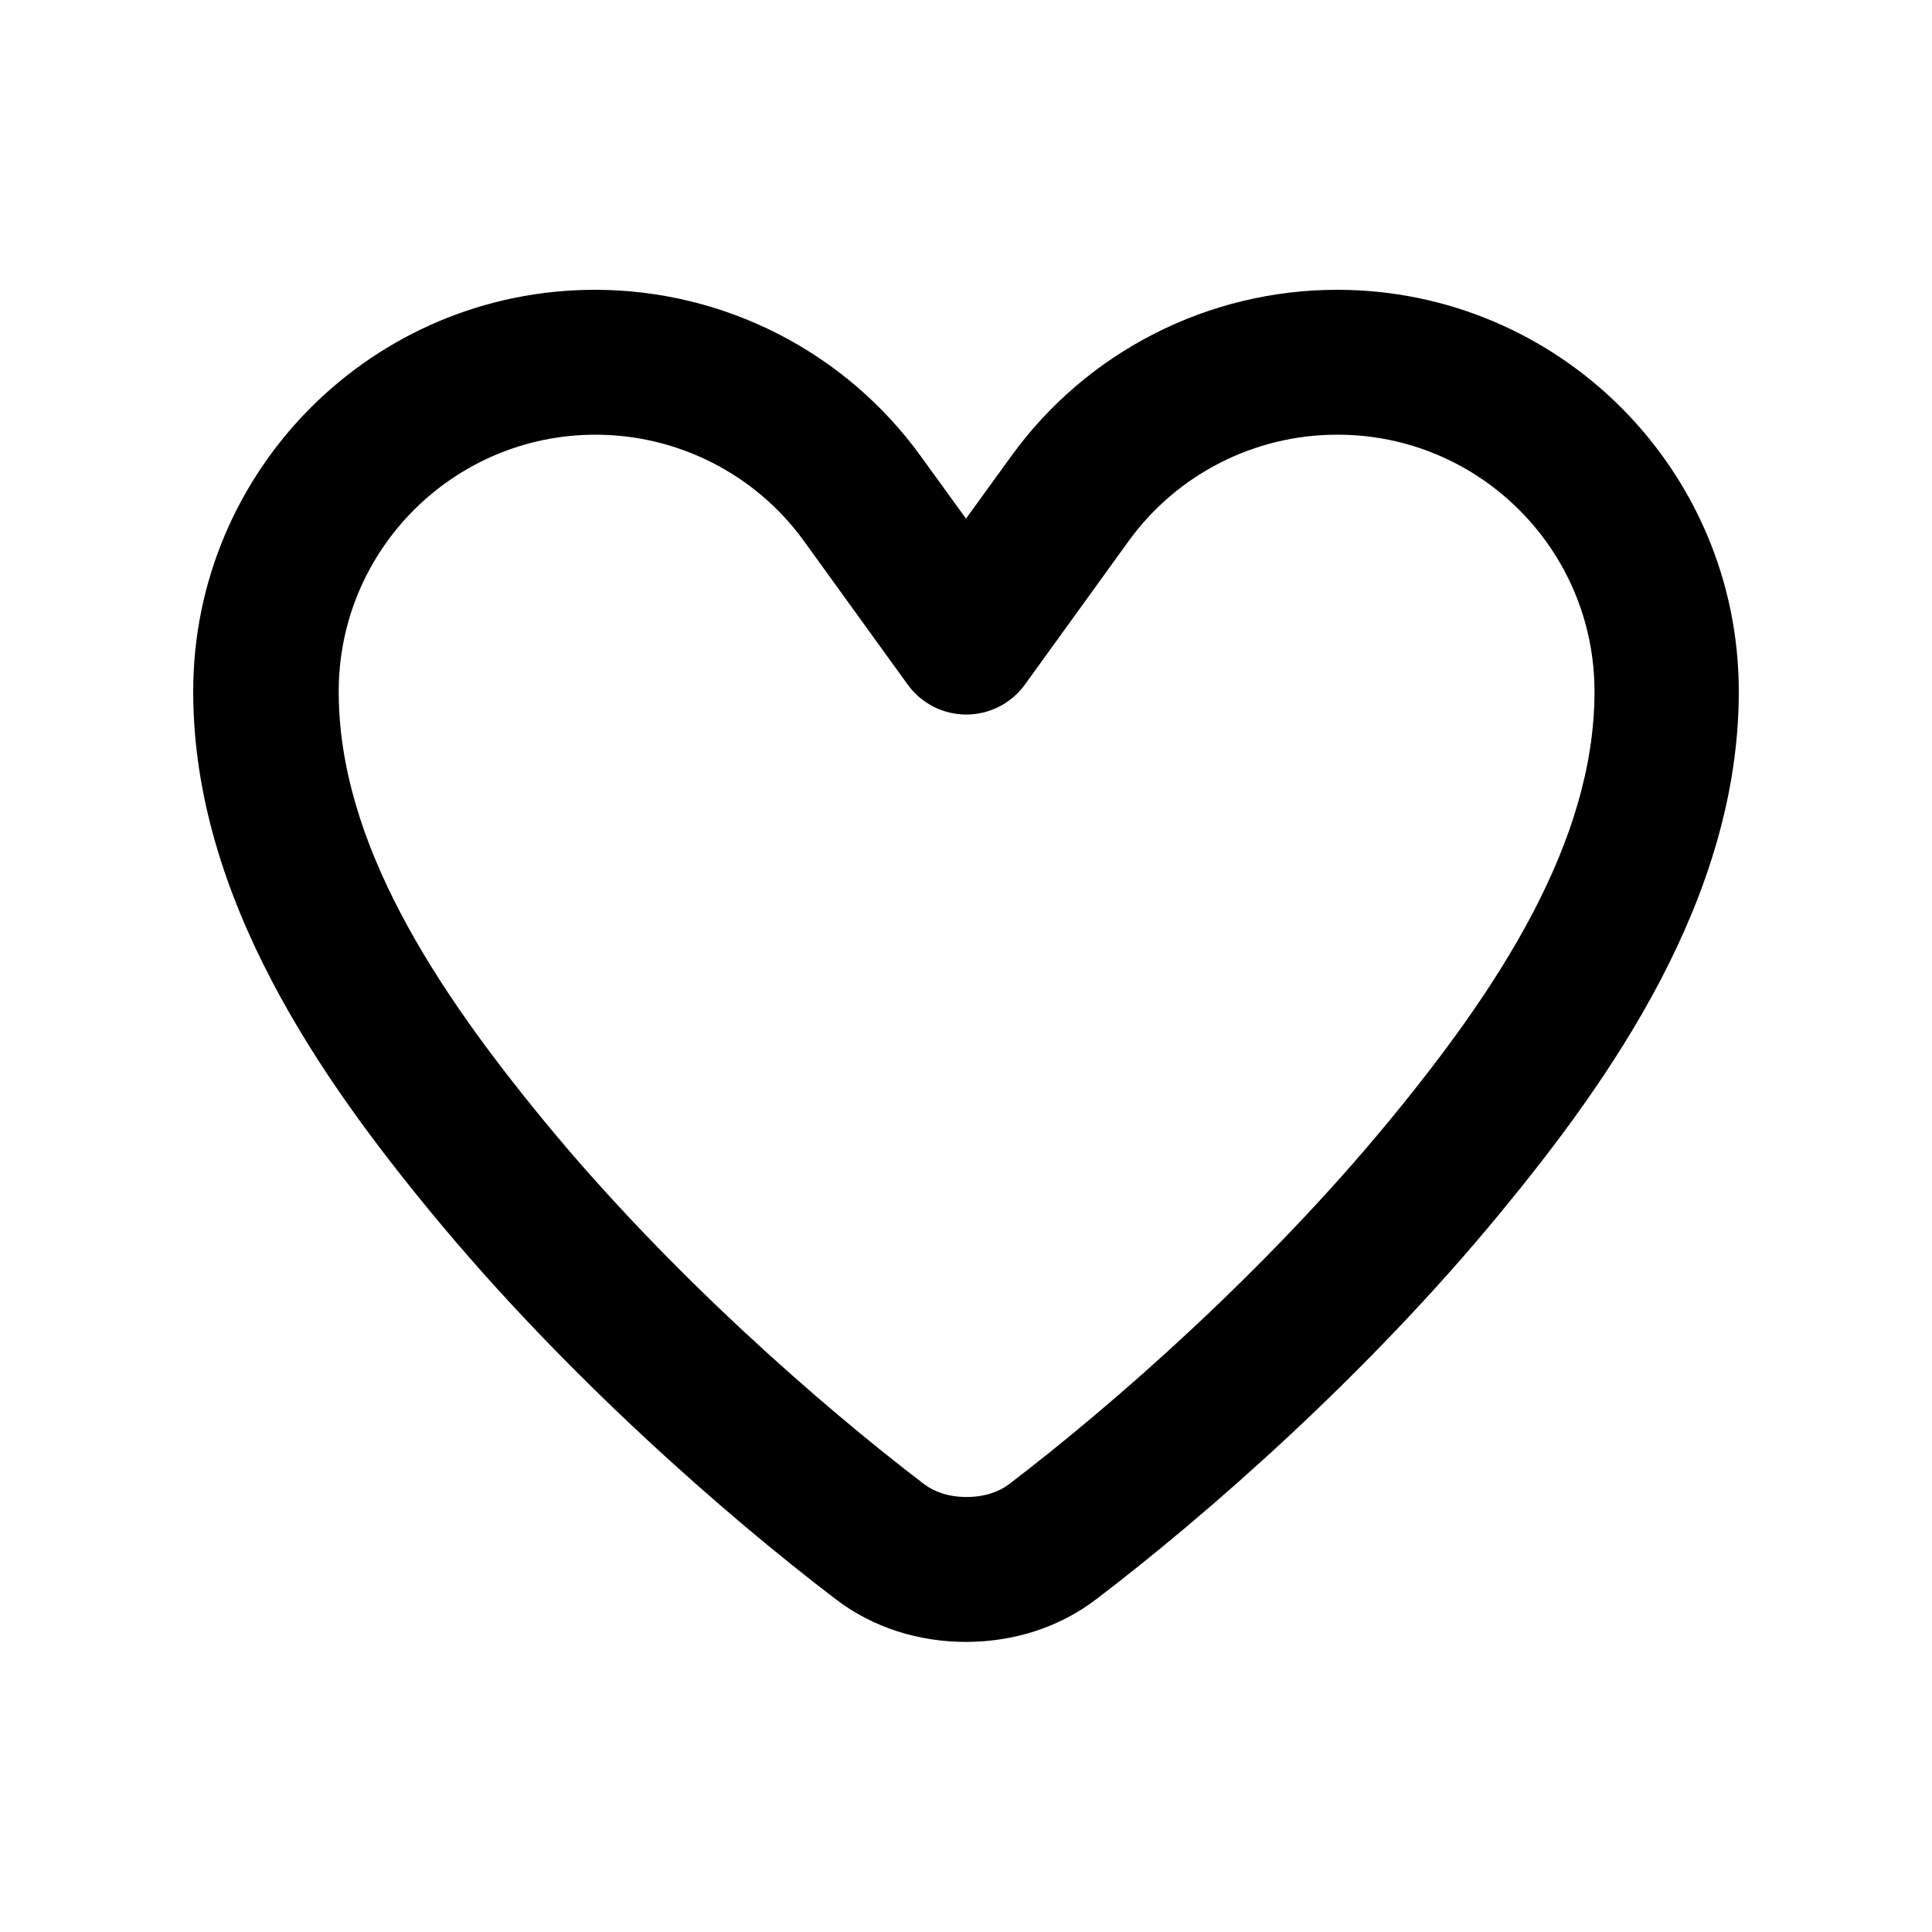
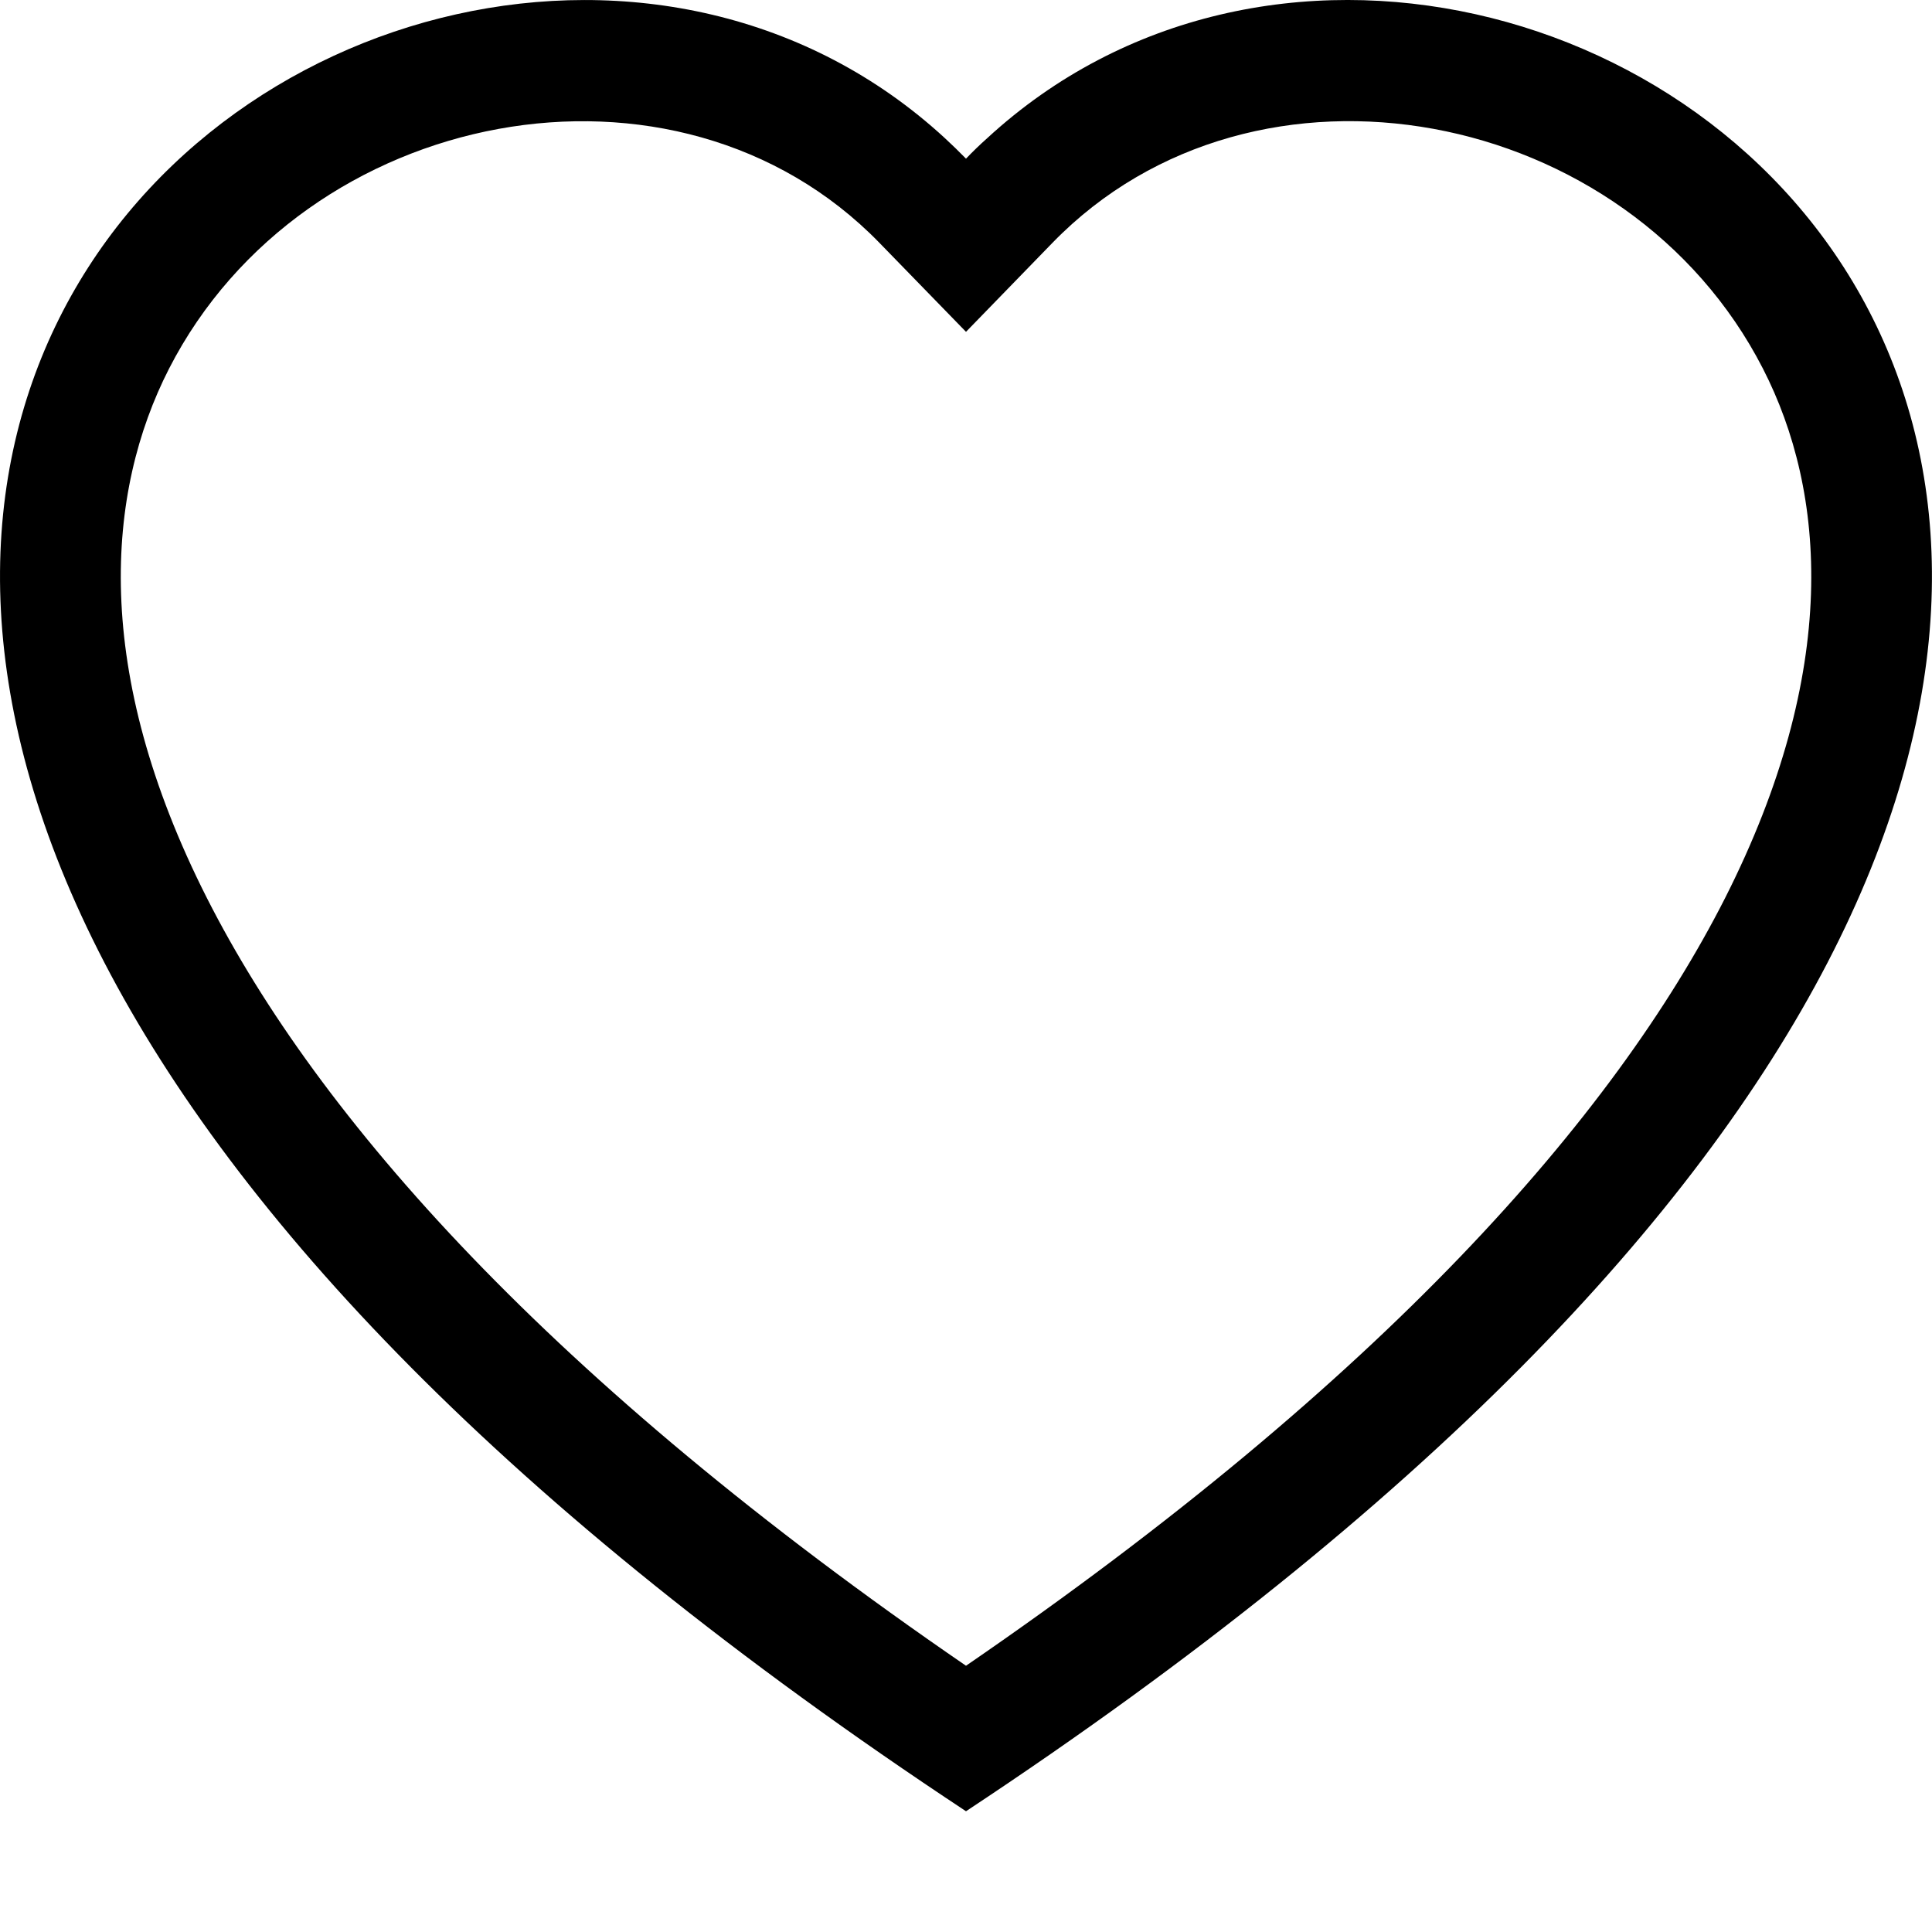
- <svg xmlns="http://www.w3.org/2000/svg" viewBox="0 0 640 640">
-   <path d="M442.9 144C415.6 144 389.9 157.1 373.9 179.2L339.5 226.8C335 233 327.8 236.7 320.1 236.7C312.4 236.7 305.2 233 300.7 226.8L266.3 179.2C250.3 157.1 224.6 144 197.3 144C150.3 144 112.2 182.1 112.2 229.1C112.2 279 144.2 327.5 180.3 371.4C221.4 421.4 271.7 465.4 306.2 491.7C309.4 494.1 314.1 495.9 320.2 495.9C326.3 495.9 331 494.1 334.2 491.7C368.7 465.4 419 421.3 460.1 371.4C496.3 327.5 528.2 279 528.2 229.1C528.2 182.1 490.1 144 443.1 144zM335 151.1C360 116.5 400.2 96 442.9 96C516.4 96 576 155.6 576 229.1C576 297.7 533.1 358 496.9 401.9C452.8 455.5 399.6 502 363.1 529.8C350.8 539.2 335.6 543.9 320 543.9C304.4 543.9 289.2 539.2 276.9 529.8C240.4 502 187.2 455.5 143.1 402C106.9 358.1 64 297.7 64 229.1C64 155.6 123.6 96 197.1 96C239.8 96 280 116.5 305 151.1L320 171.8L335 151.1z" />
+ <svg xmlns="http://www.w3.org/2000/svg" width="16" height="16" fill="currentColor" class="bi bi-heart" viewBox="0 0 16 16">
+   <path d="m8 2.748-.717-.737C5.6.281 2.514.878 1.4 3.053c-.523 1.023-.641 2.5.314 4.385.92 1.815 2.834 3.989 6.286 6.357 3.452-2.368 5.365-4.542 6.286-6.357.955-1.886.838-3.362.314-4.385C13.486.878 10.4.28 8.717 2.01zM8 15C-7.333 4.868 3.279-3.04 7.824 1.143q.09.083.176.171a3 3 0 0 1 .176-.17C12.72-3.042 23.333 4.867 8 15" />
</svg>
